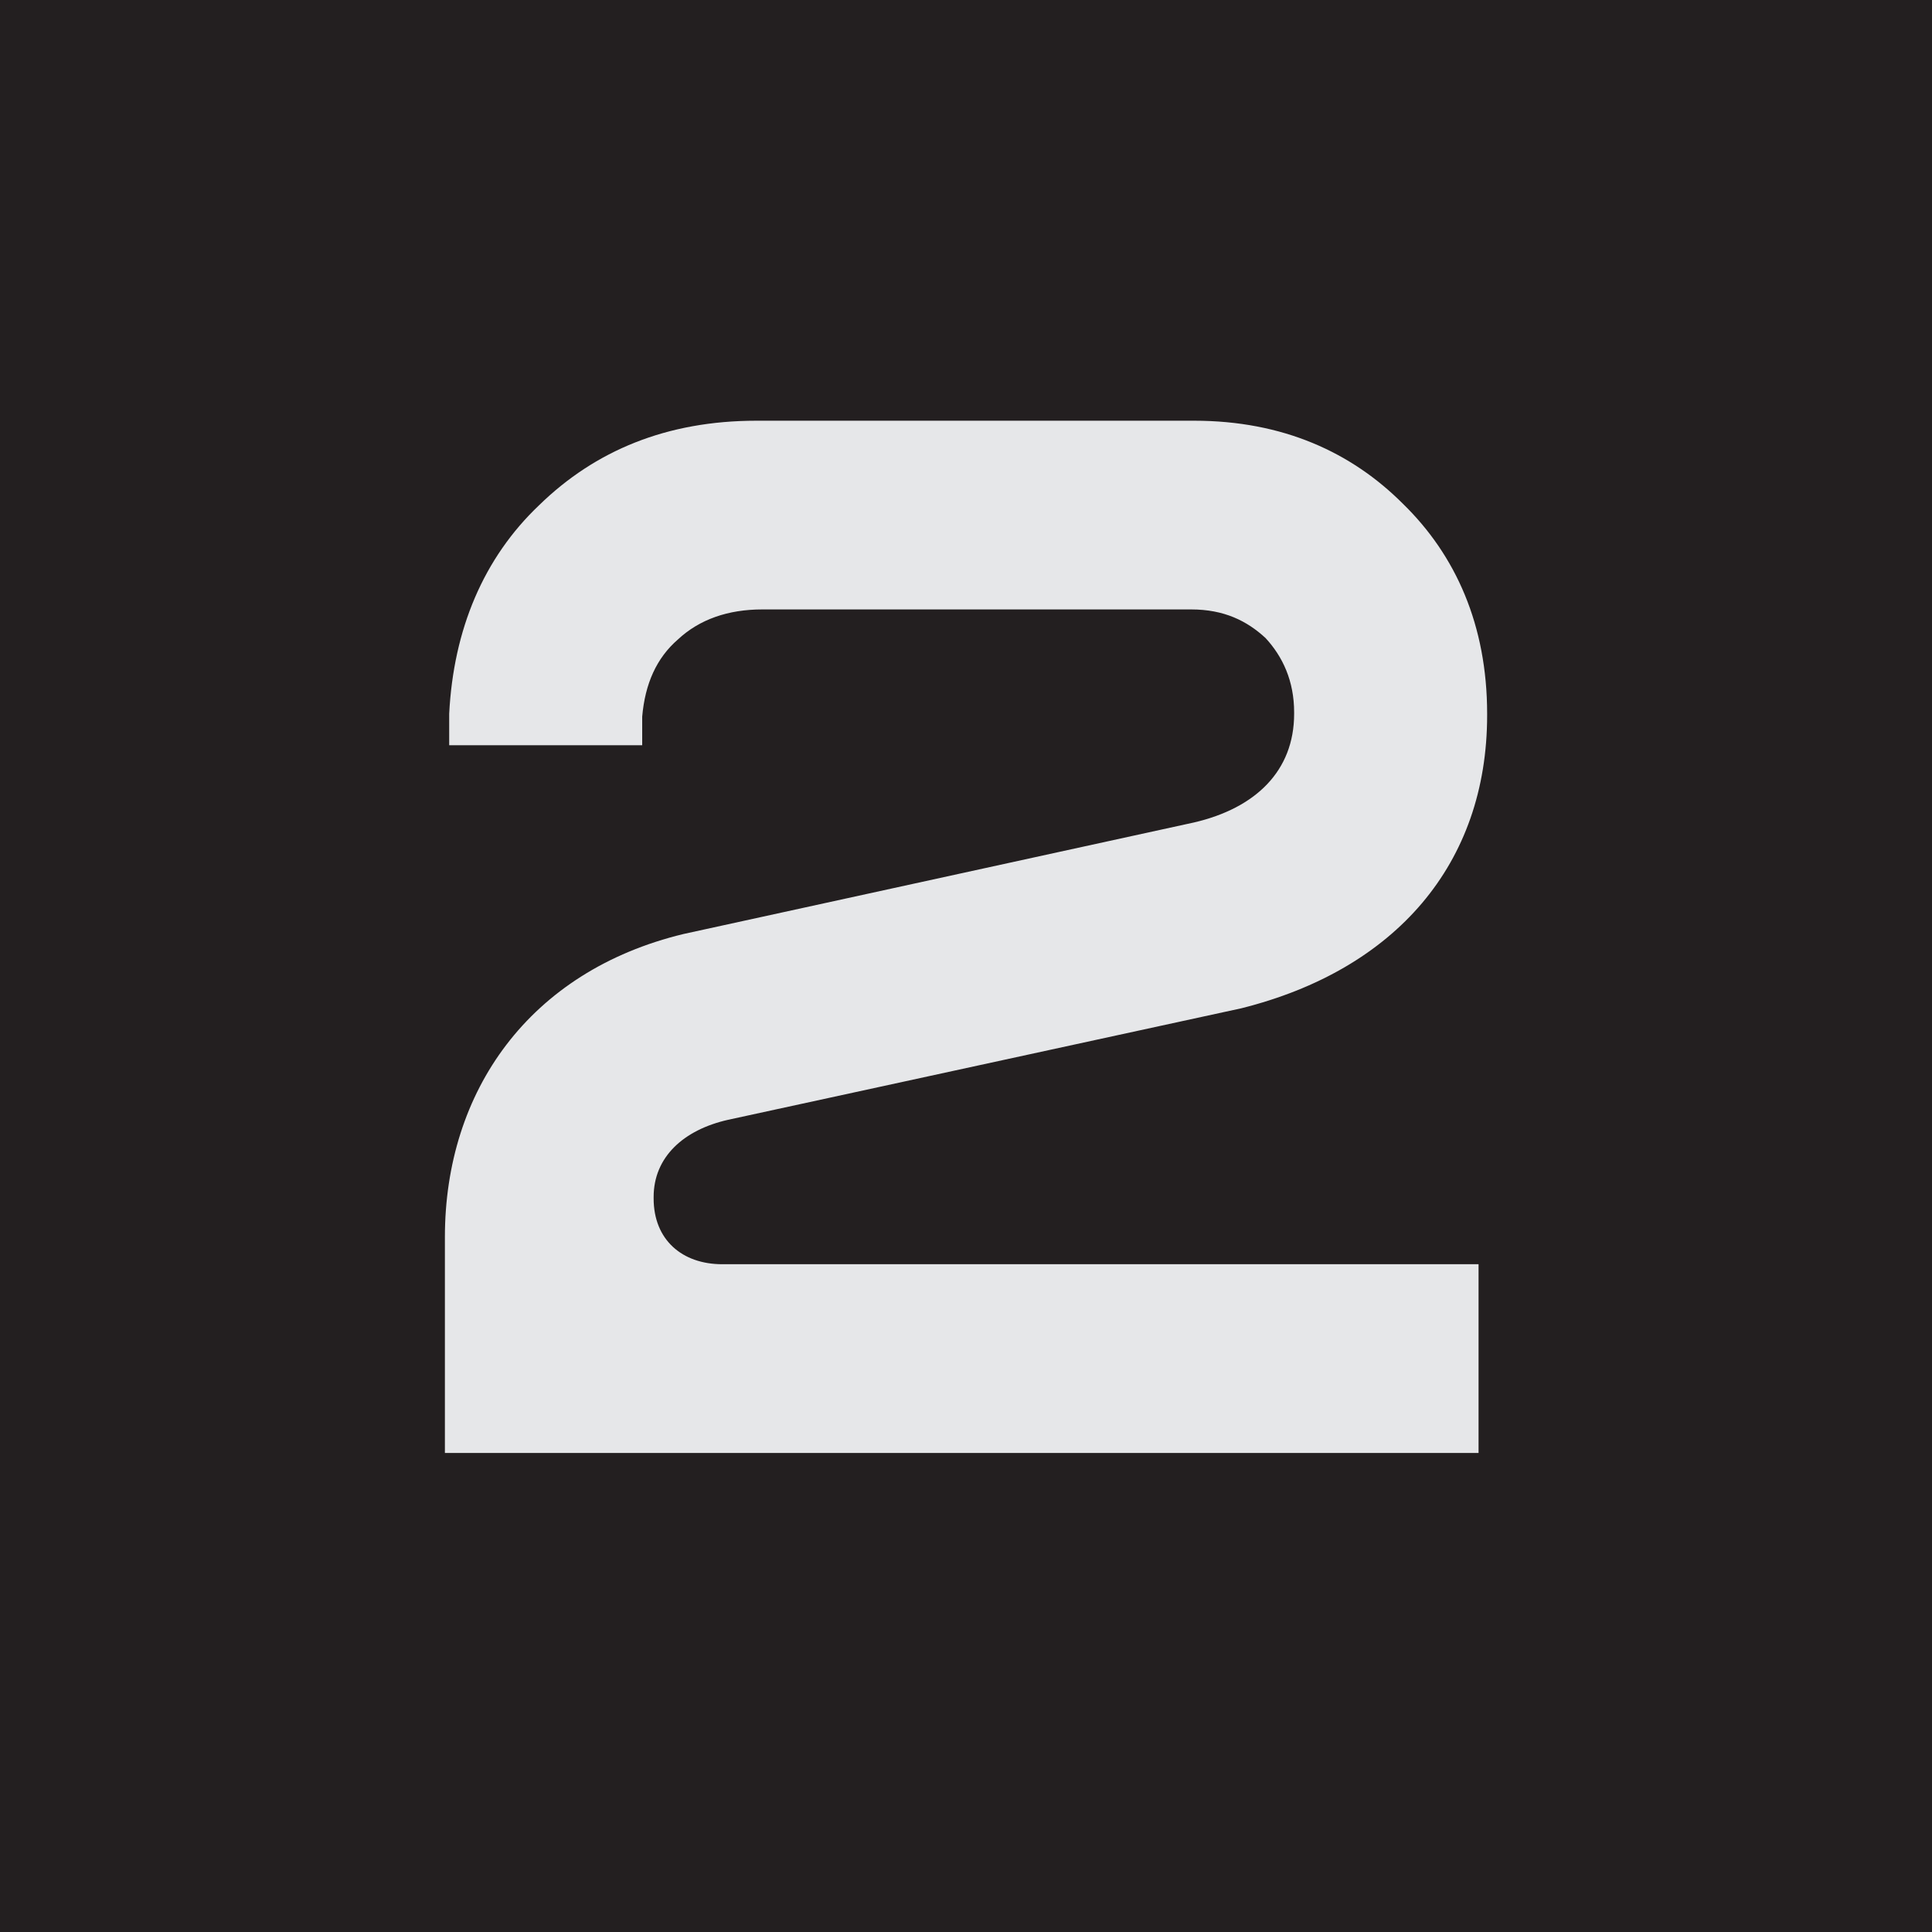
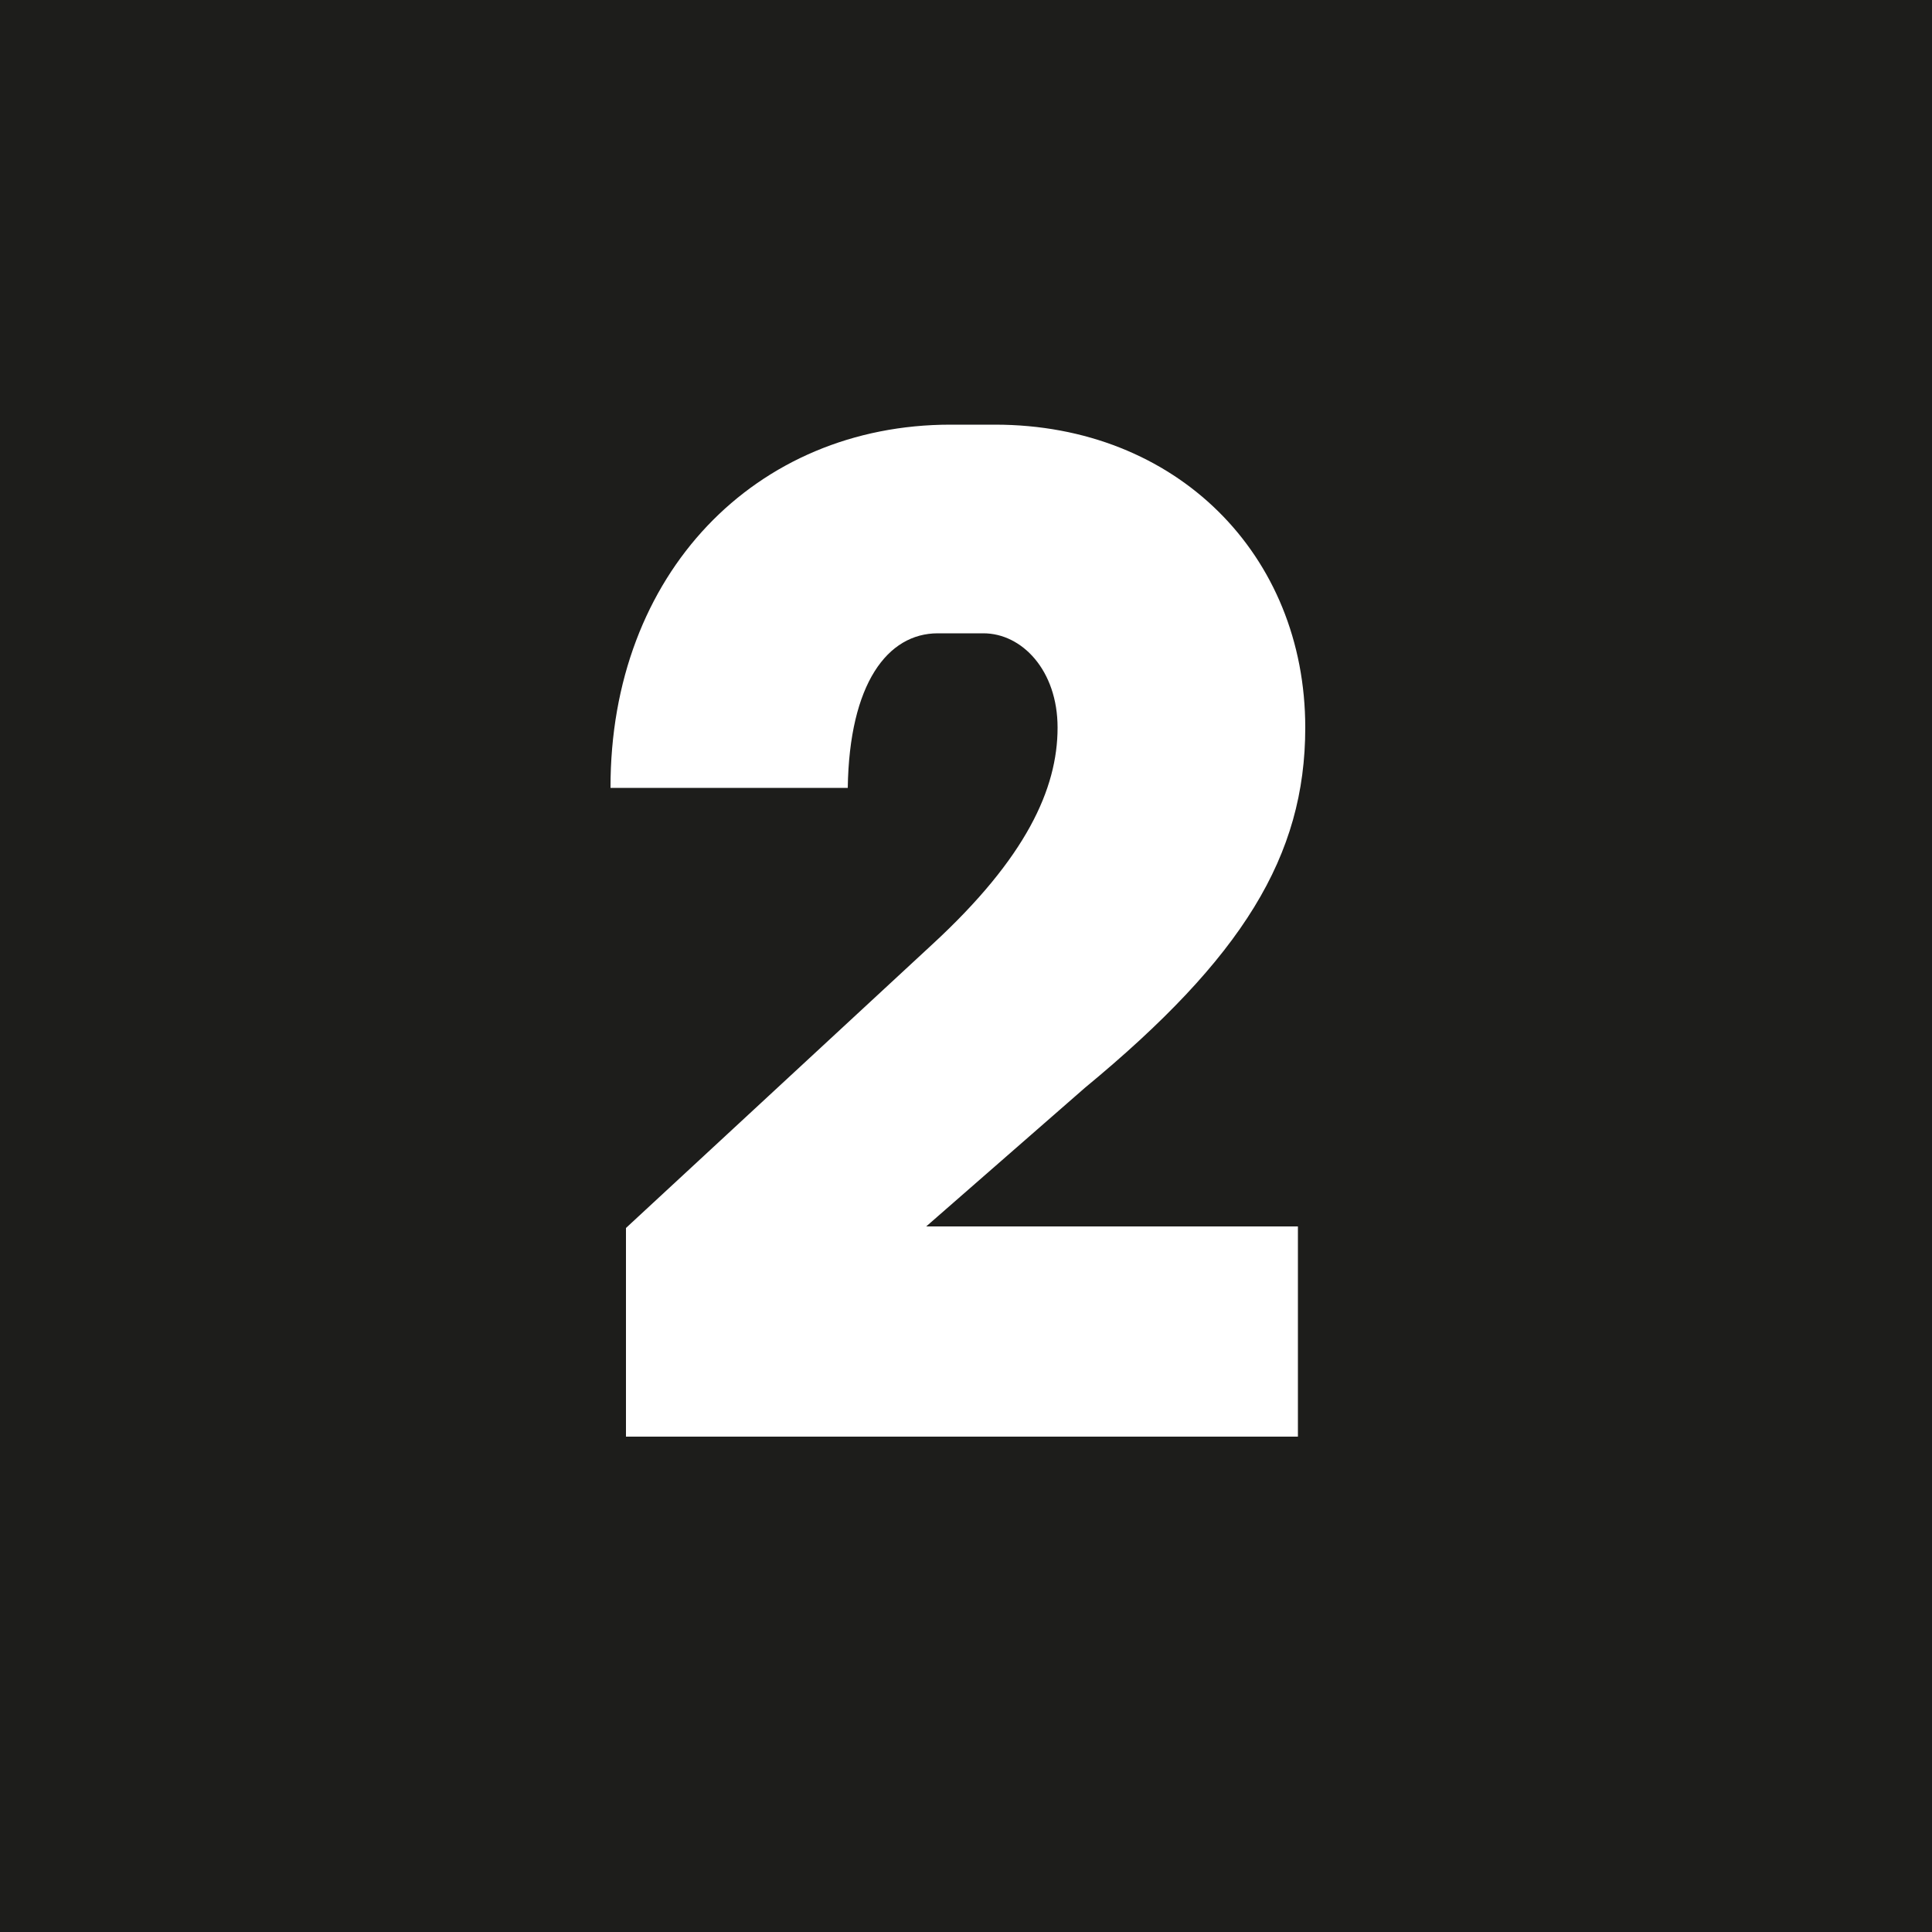
- <svg xmlns="http://www.w3.org/2000/svg" id="Layer_1" viewBox="0 0 500 500">
-   <defs>
-     <style>
-       .cls-1 {
-         fill: #e6e7e9;
-       }
- 
-       .cls-2 {
-         fill: #231f20;
-         stroke: #231f20;
-         stroke-miterlimit: 10;
-         stroke-width: 130px;
-       }
-     </style>
-   </defs>
-   <rect class="cls-2" x="-1.08" y="-2.16" width="502.16" height="502.16" />
-   <path class="cls-1" d="M115.14,320.15c0-37.74,21.83-68.82,61.79-78.44l132.09-28.86c15.91-3.7,25.9-13.32,25.9-28.12v-.37c0-8.14-2.96-14.43-7.4-19.24-4.81-4.44-10.73-7.4-19.24-7.4h-111c-8.88,0-16.28,2.59-21.83,7.77-5.55,4.81-8.51,11.47-9.25,19.98v7.4h-49.95v-8.14c1.11-21.83,8.88-40.33,23.31-54.02,14.43-14.06,32.93-21.83,56.24-21.83h113.22c22.94,0,40.7,8.14,54.02,21.46,13.69,13.32,21.83,31.45,21.83,54.39v.37c0,38.48-23.68,65.86-63.64,75.85l-132.83,28.86c-11.47,2.59-19.24,9.62-19.24,19.98v.37c0,10.73,7.4,17.02,17.76,17.02h195.73v48.84H115.14v-55.87Z" />
+ <svg xmlns="http://www.w3.org/2000/svg" version="1.1" id="Vrstva_1" x="0px" y="0px" viewBox="0 0 500 500" style="enable-background:new 0 0 500 500;" xml:space="preserve">
+   <style type="text/css">
+ 	.st0{fill:#1D1D1B;}
+ 	.st1{fill:none;}
+ 	.st2{fill:#FFFFFF;}
+ 	.st3{fill:#231F20;}
+ 	.st4{fill:#FE3600;}
+ 	.st5{fill:#FFAFFF;}
+ 	.st6{fill:#2B715F;}
+ 	.st7{fill:#13090C;}
+ 	.st8{fill:#FB28AB;}
+ 	.st9{fill:#FB3E02;}
+ 	.st10{fill:#140E12;}
+ </style>
+   <rect class="st0" width="500" height="500" />
+   <g>
+     <rect x="-1.3" y="112.9" class="st1" width="501.5" height="294.7" />
+     <path class="st2" d="M246,109.9h11.5c47,0,80.3,33.7,80.3,78.4c0,33.3-16.3,59.6-57,93.2l-41.1,35.9h96.2v54.4H162v-54l79.5-73.6   c24-22.2,32.2-40,32.2-55.9c0-14.8-9.2-24.4-19.2-24.4h-11.8c-13,0-22.9,13-23.3,40h-61.4C157.9,148.4,195.6,109.9,246,109.9z" />
+   </g>
</svg>
